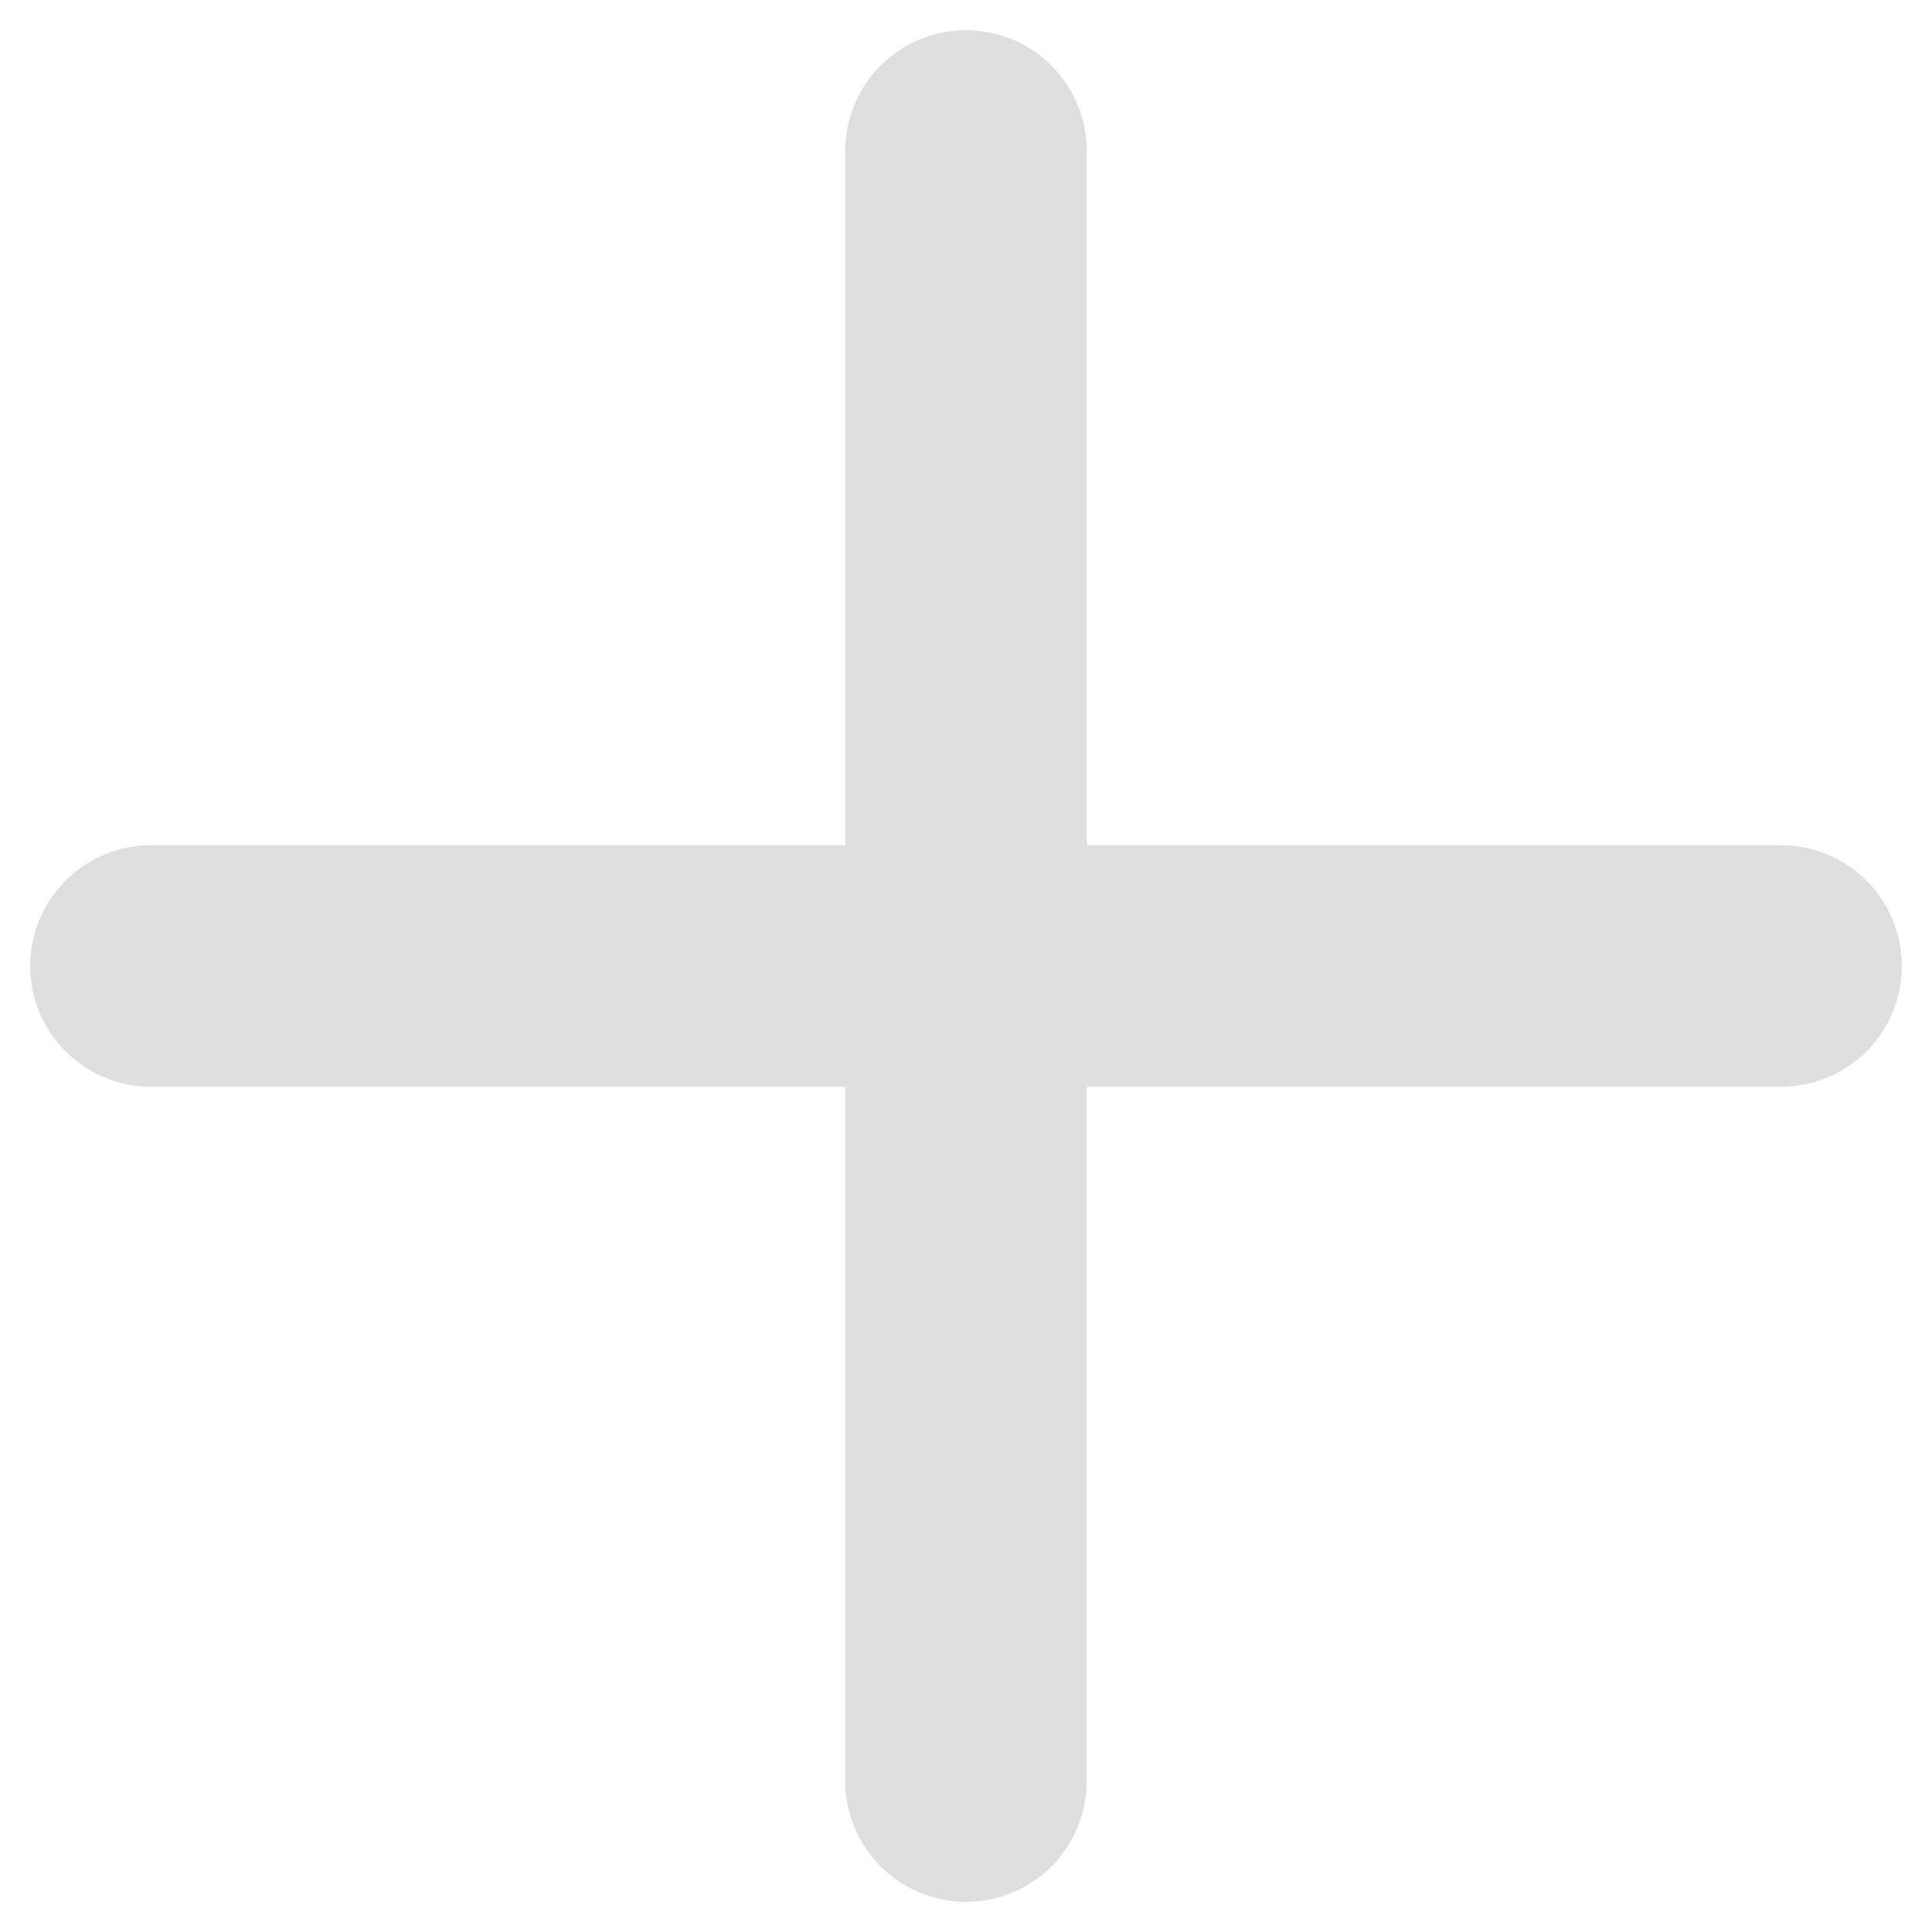
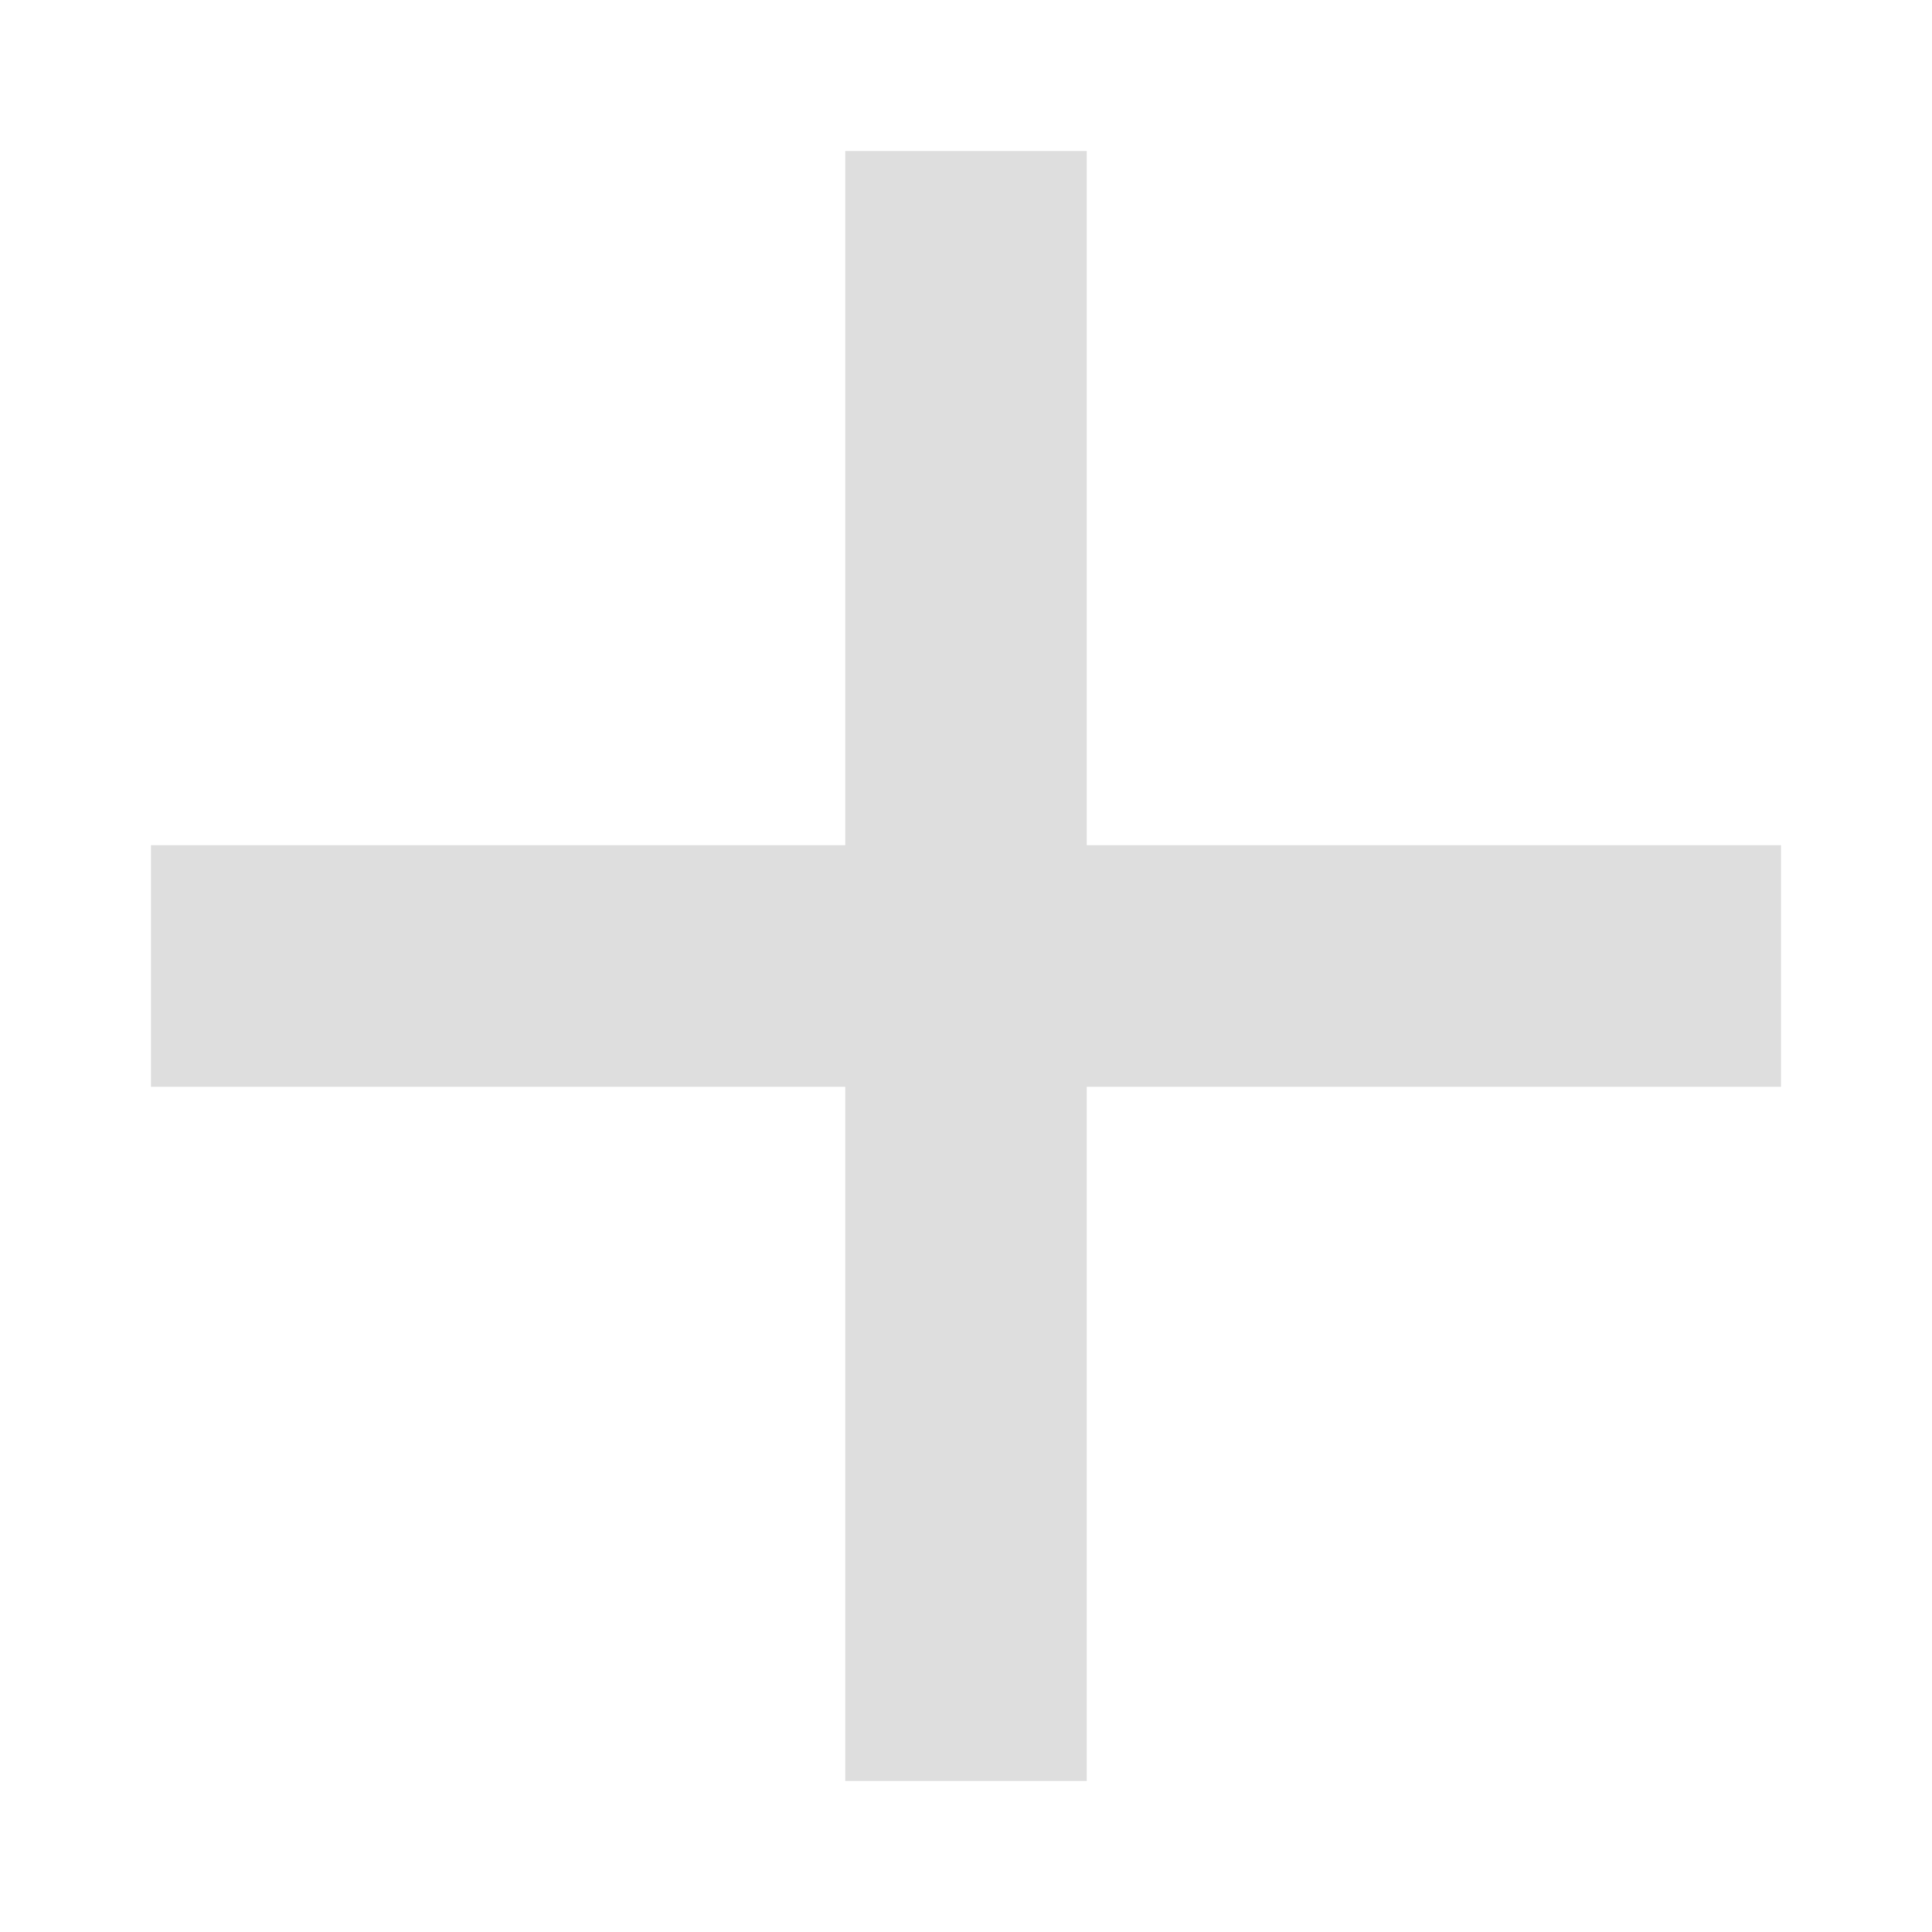
<svg xmlns="http://www.w3.org/2000/svg" width="16" height="16" viewBox="0 0 16 16" fill="none">
-   <path d="M8 1.25V14.75M14.75 8H1.25" stroke="#DEDEDE" stroke-width="2" stroke-linecap="round" stroke-linejoin="round" />
+   <path d="M8 1.25V14.75M14.75 8H1.25" stroke="#DEDEDE" stroke-width="2" strokeLinecap="round" stroke-linejoin="round" />
</svg>
